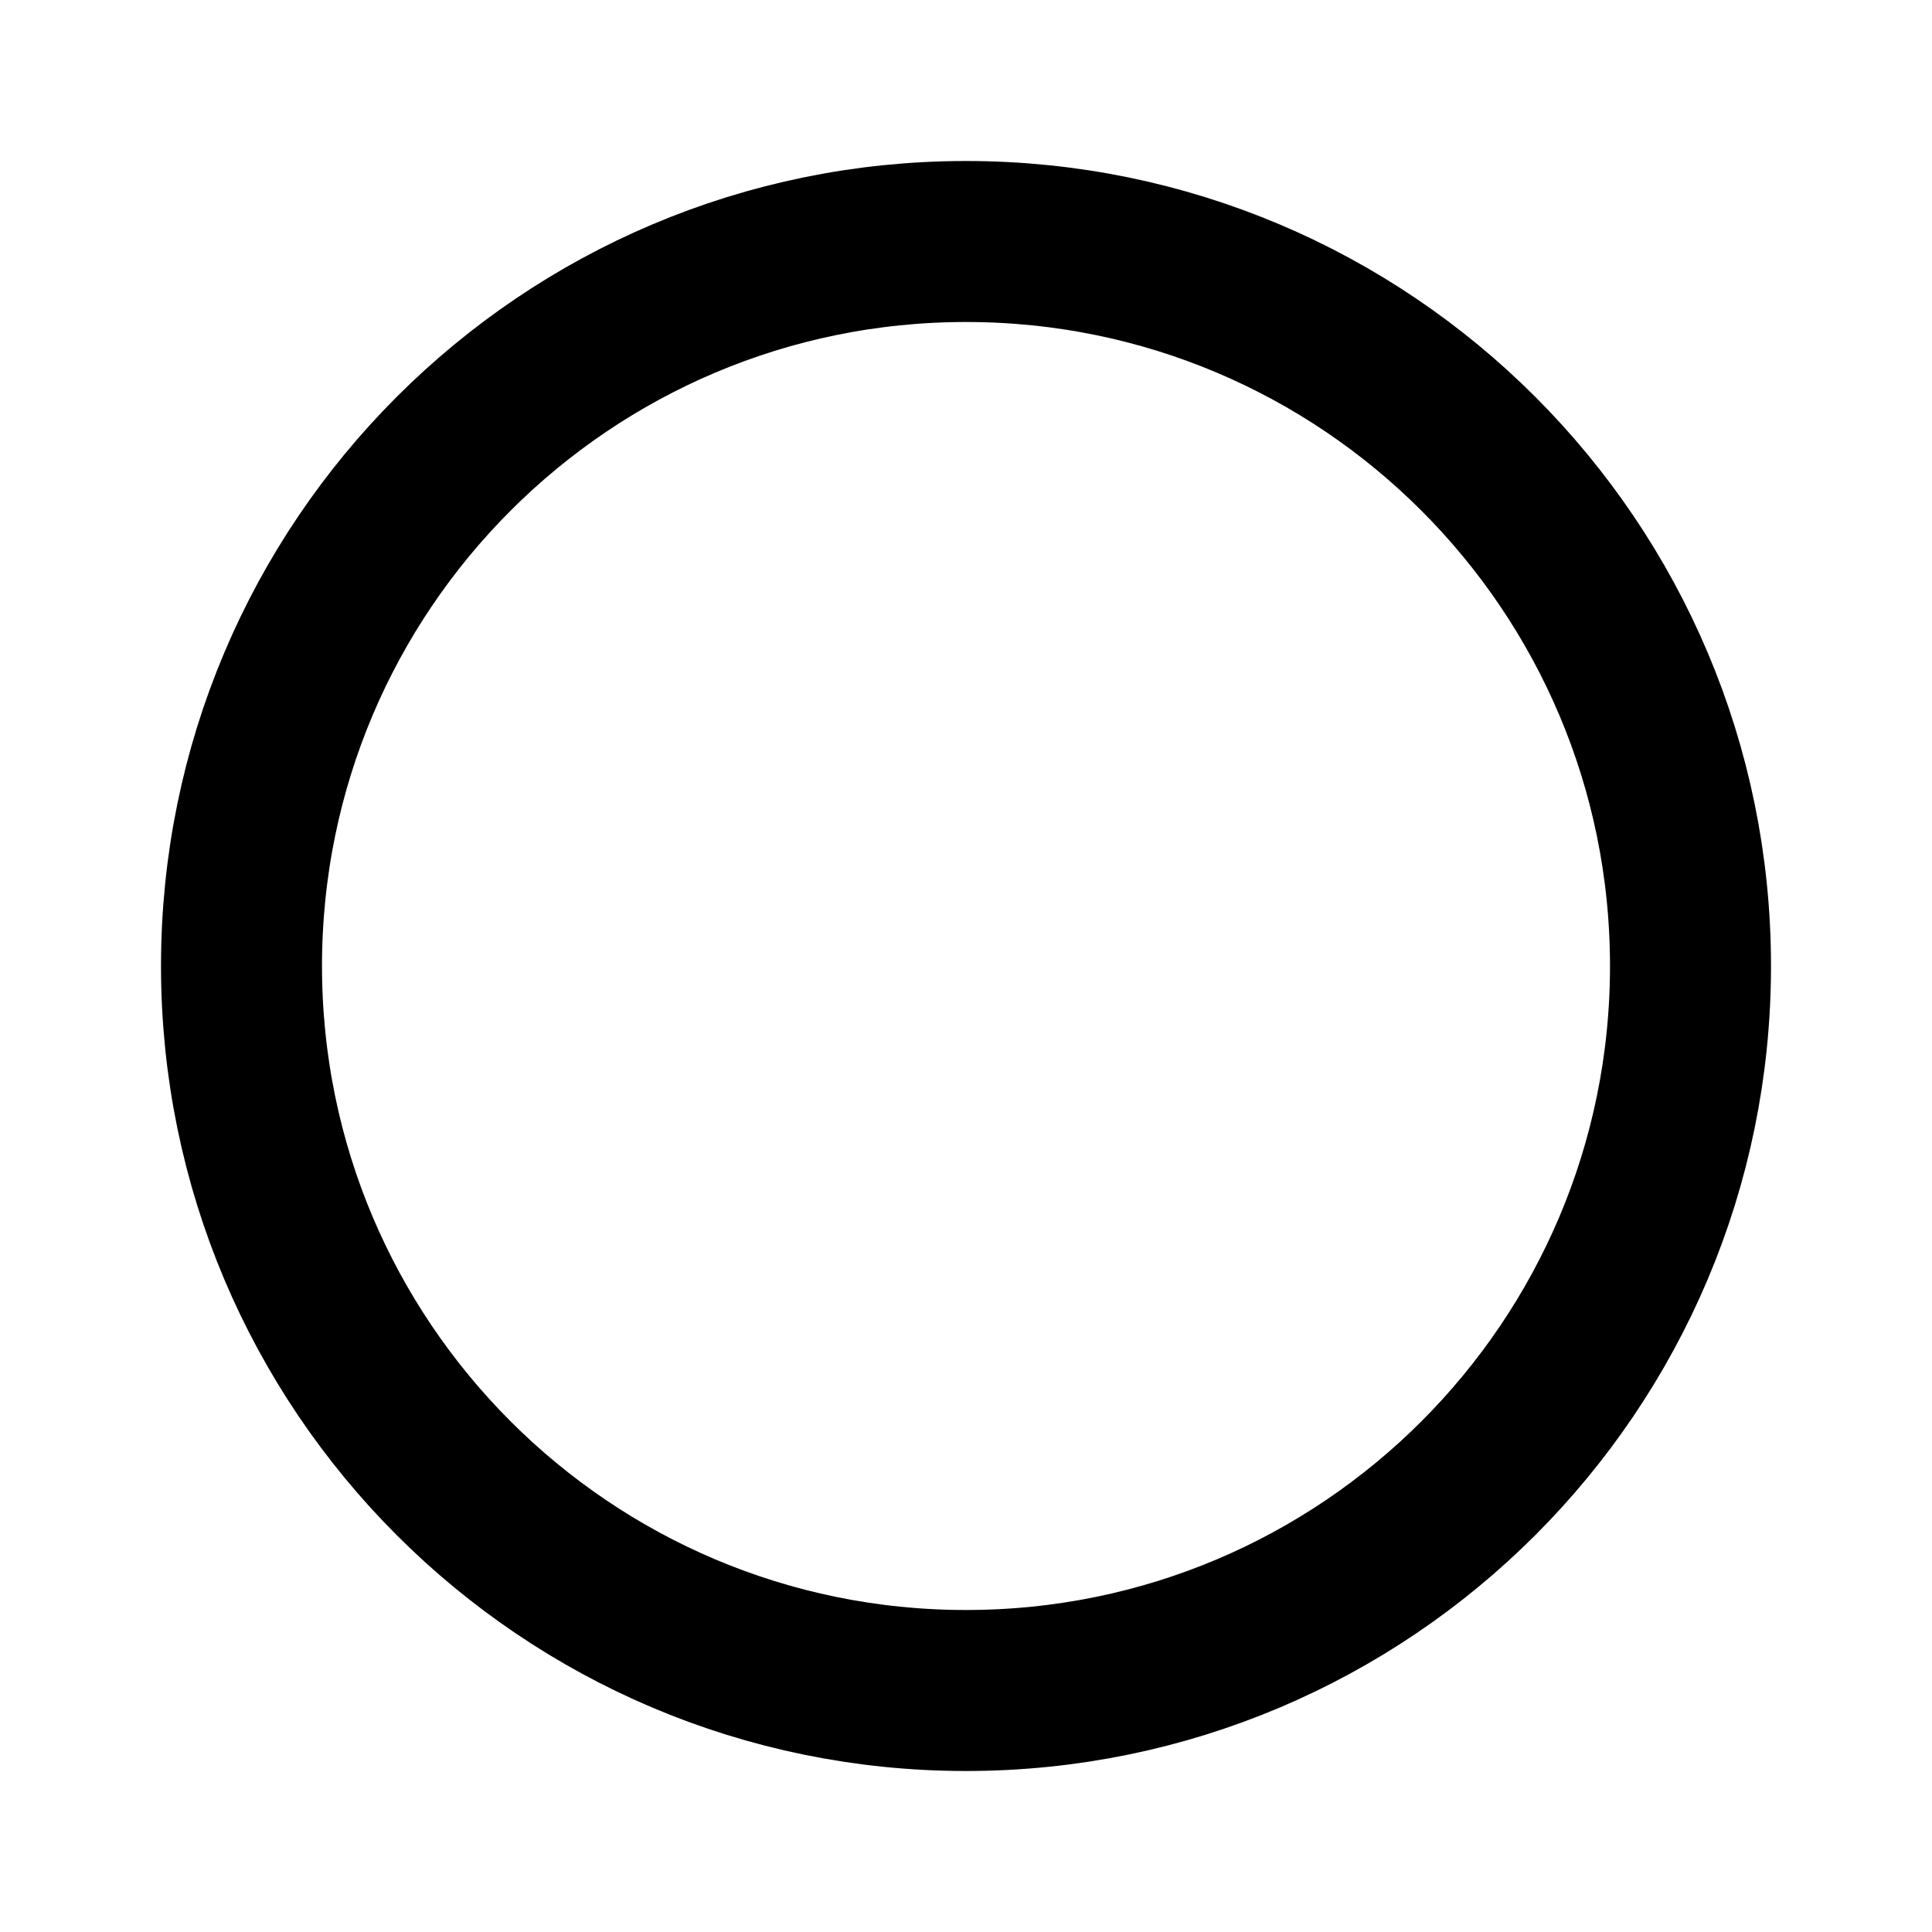
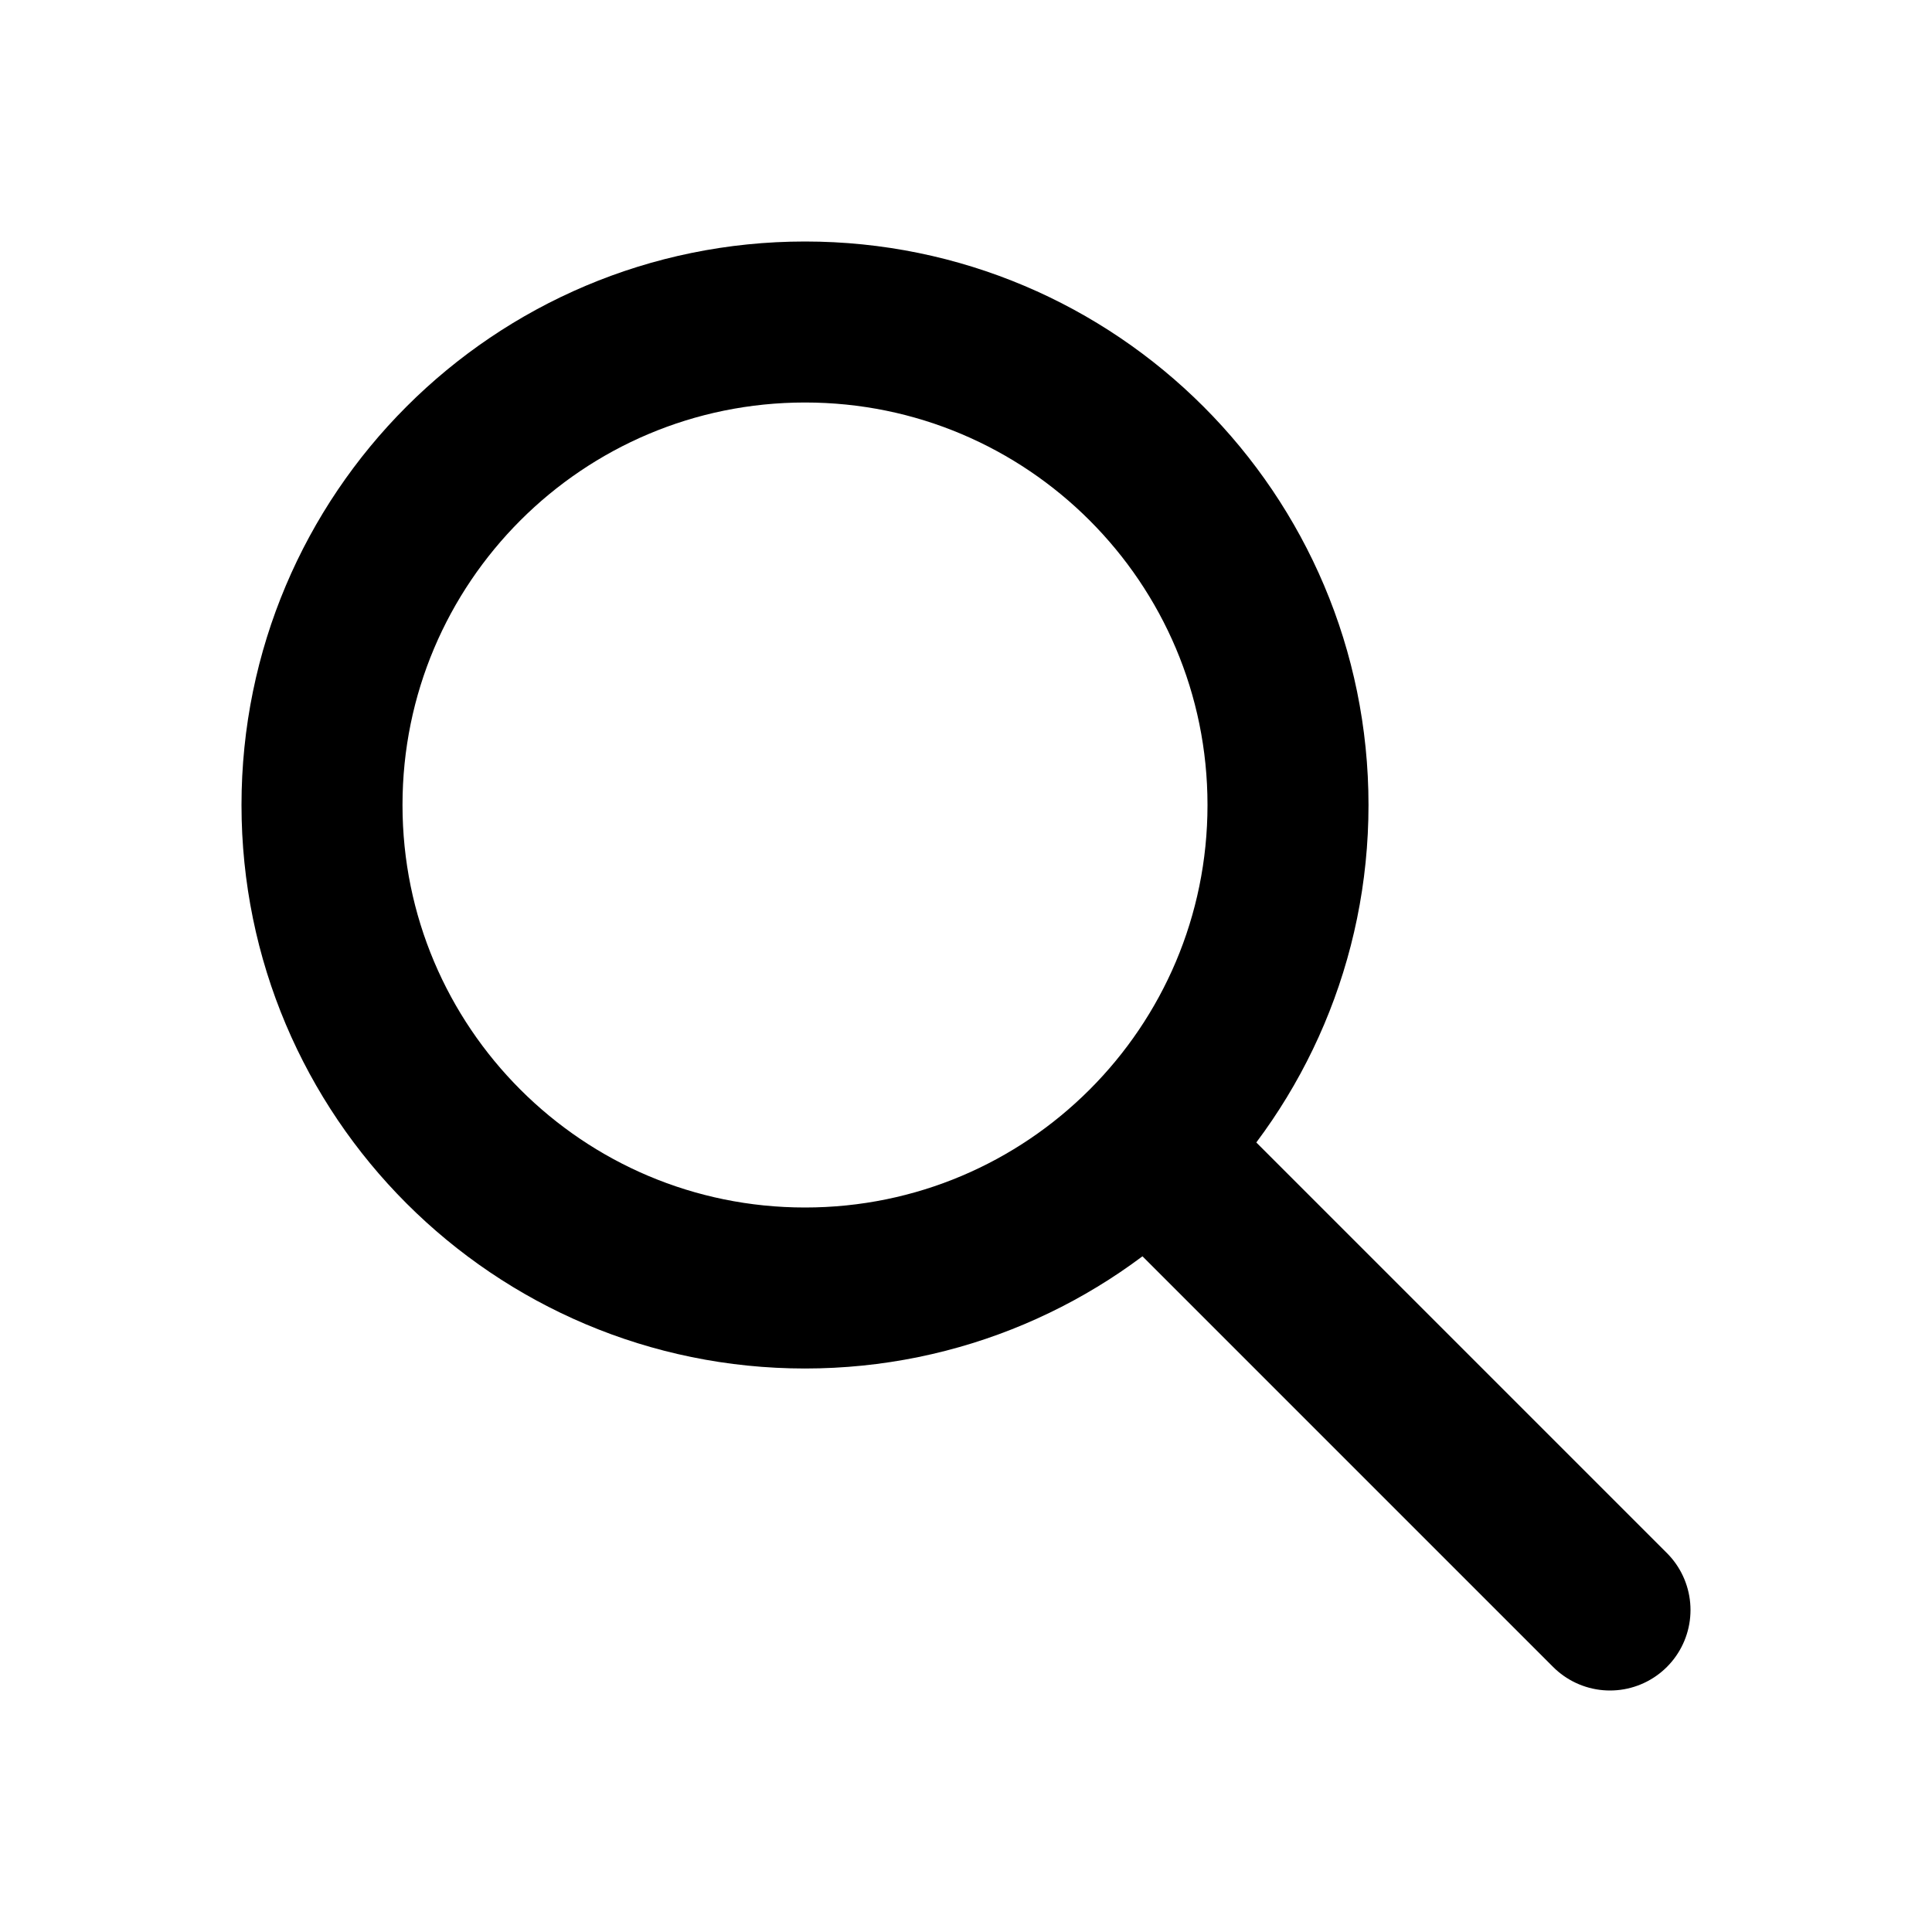
<svg xmlns="http://www.w3.org/2000/svg" width="24" height="24" viewBox="0 0 24 24" fill="none" stroke="currentColor" stroke-width="2" stroke-linecap="round" stroke-linejoin="round">
-   <circle cx="12" cy="12" r="9" />
+   <circle cx="10" cy="10" r="6" />
+   <path d="M14.5 14.5 L20 20" />
</svg>
